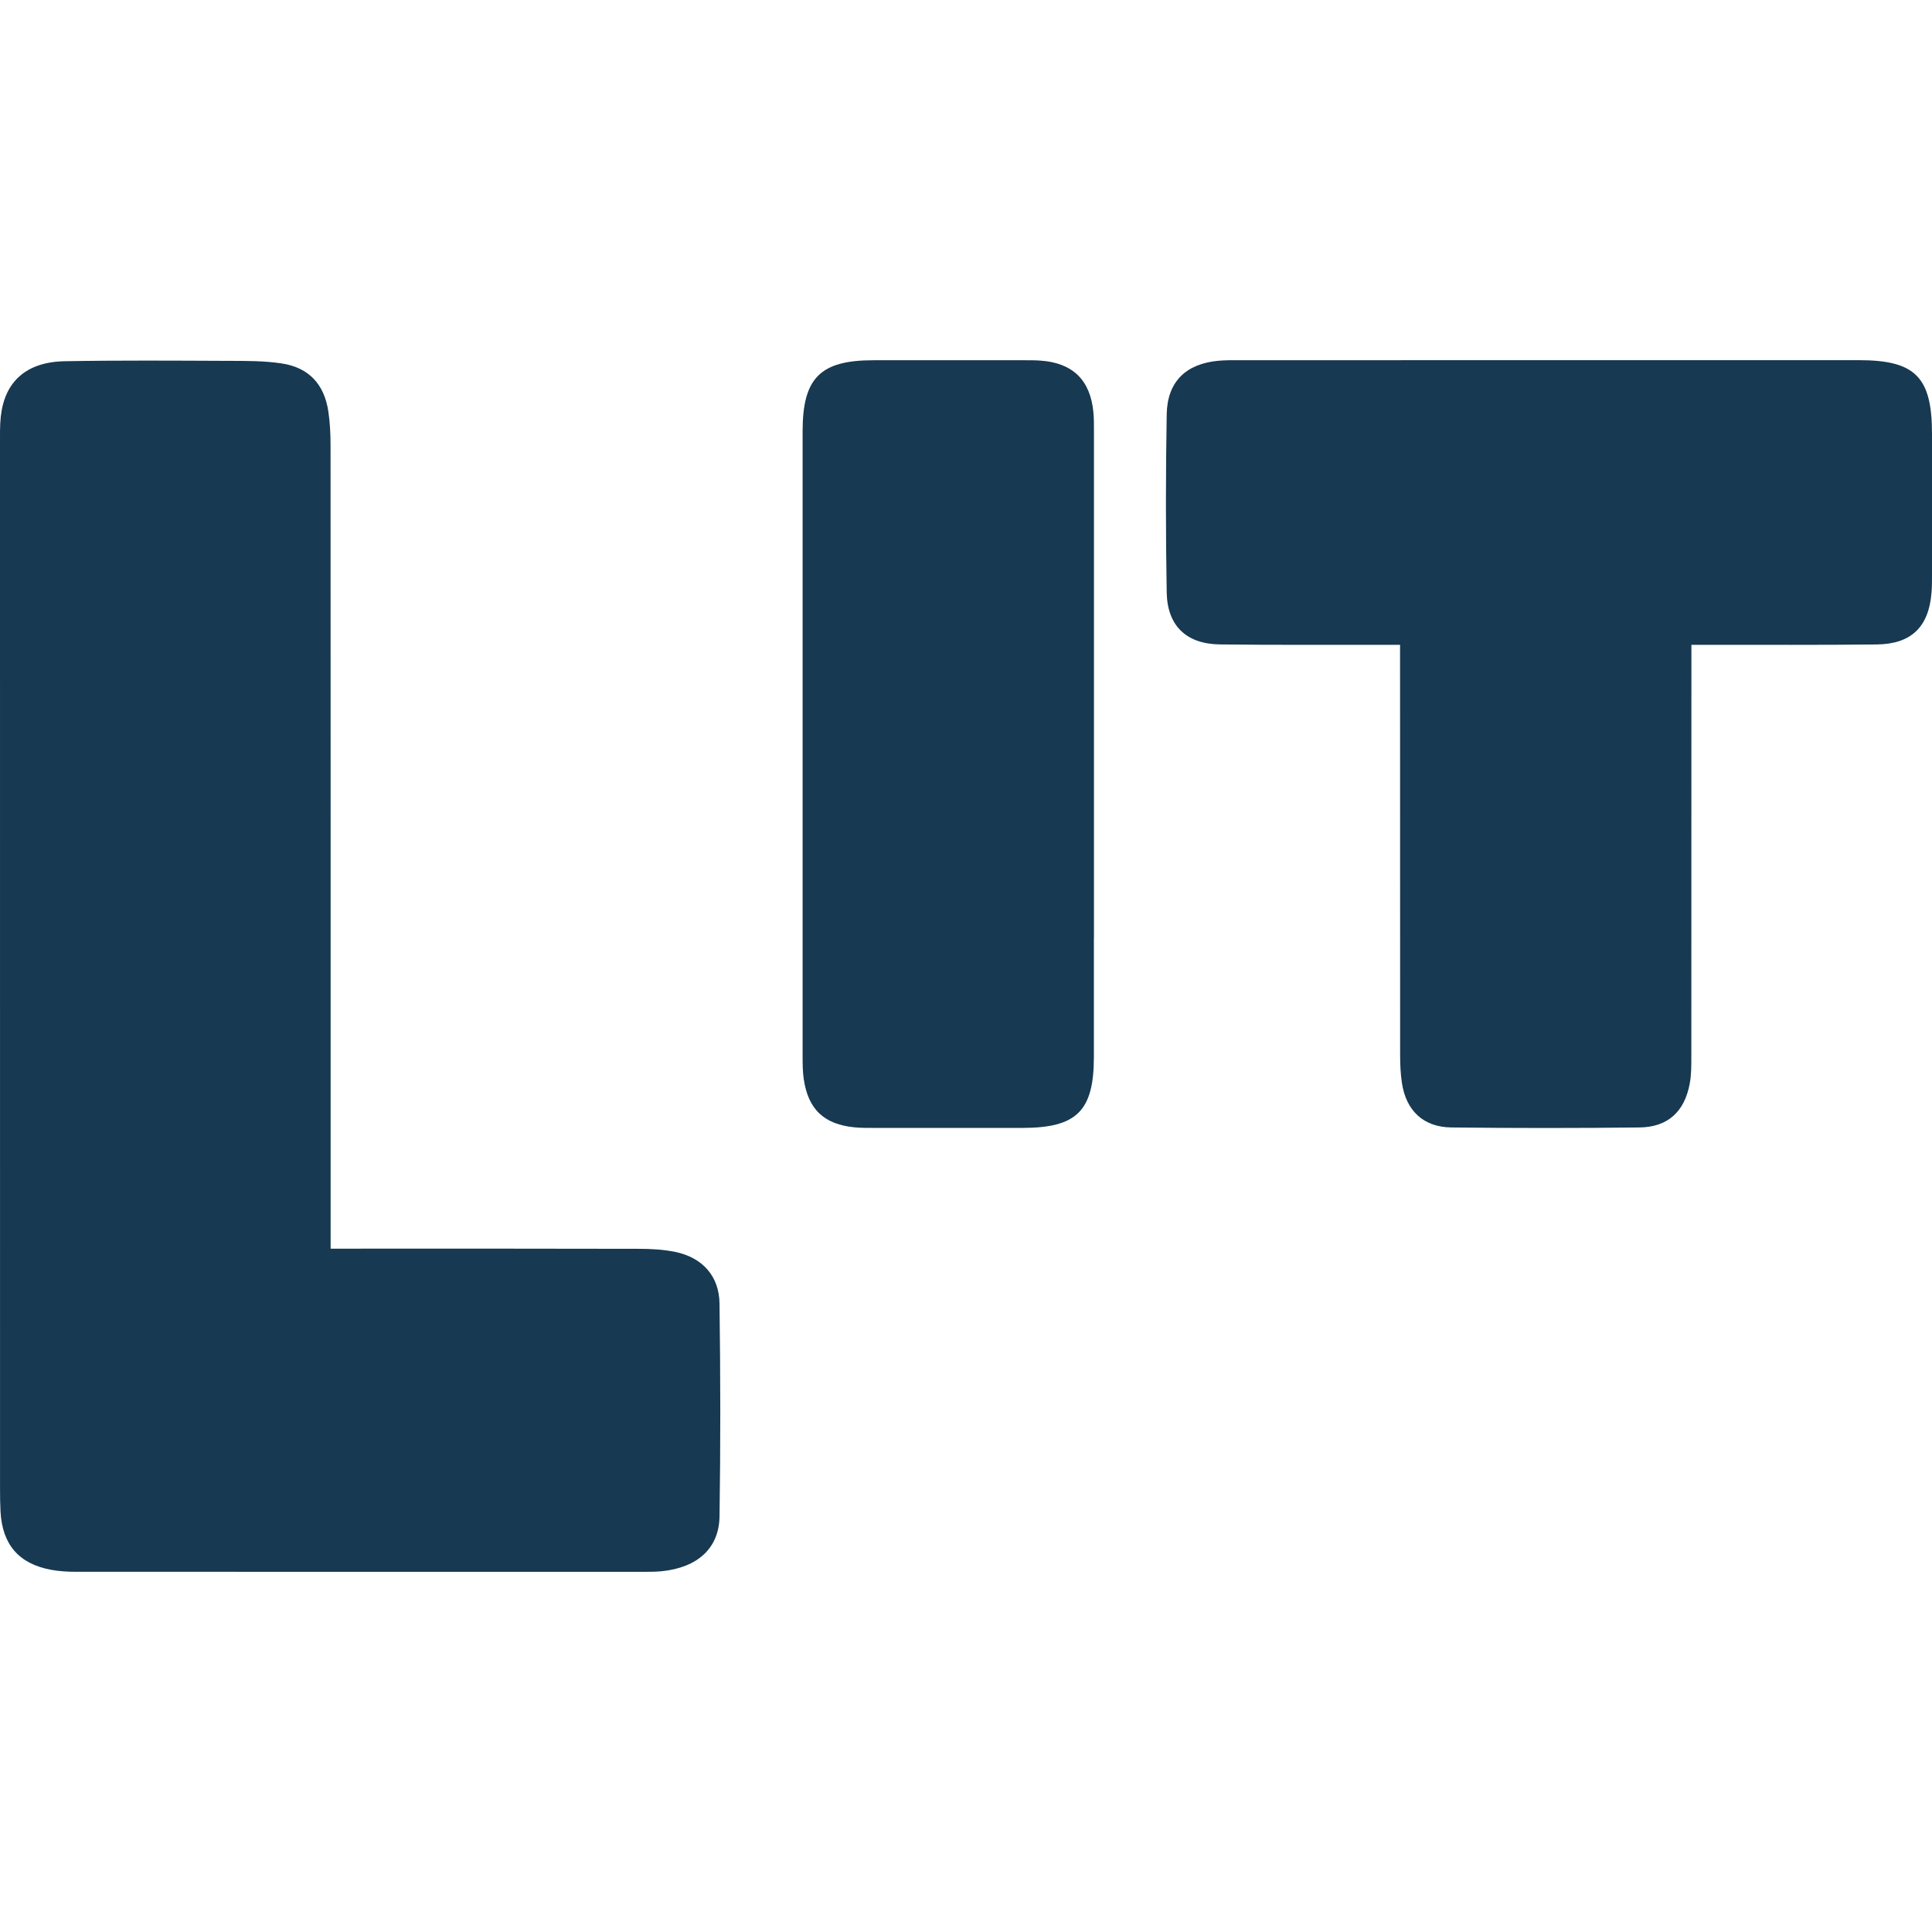
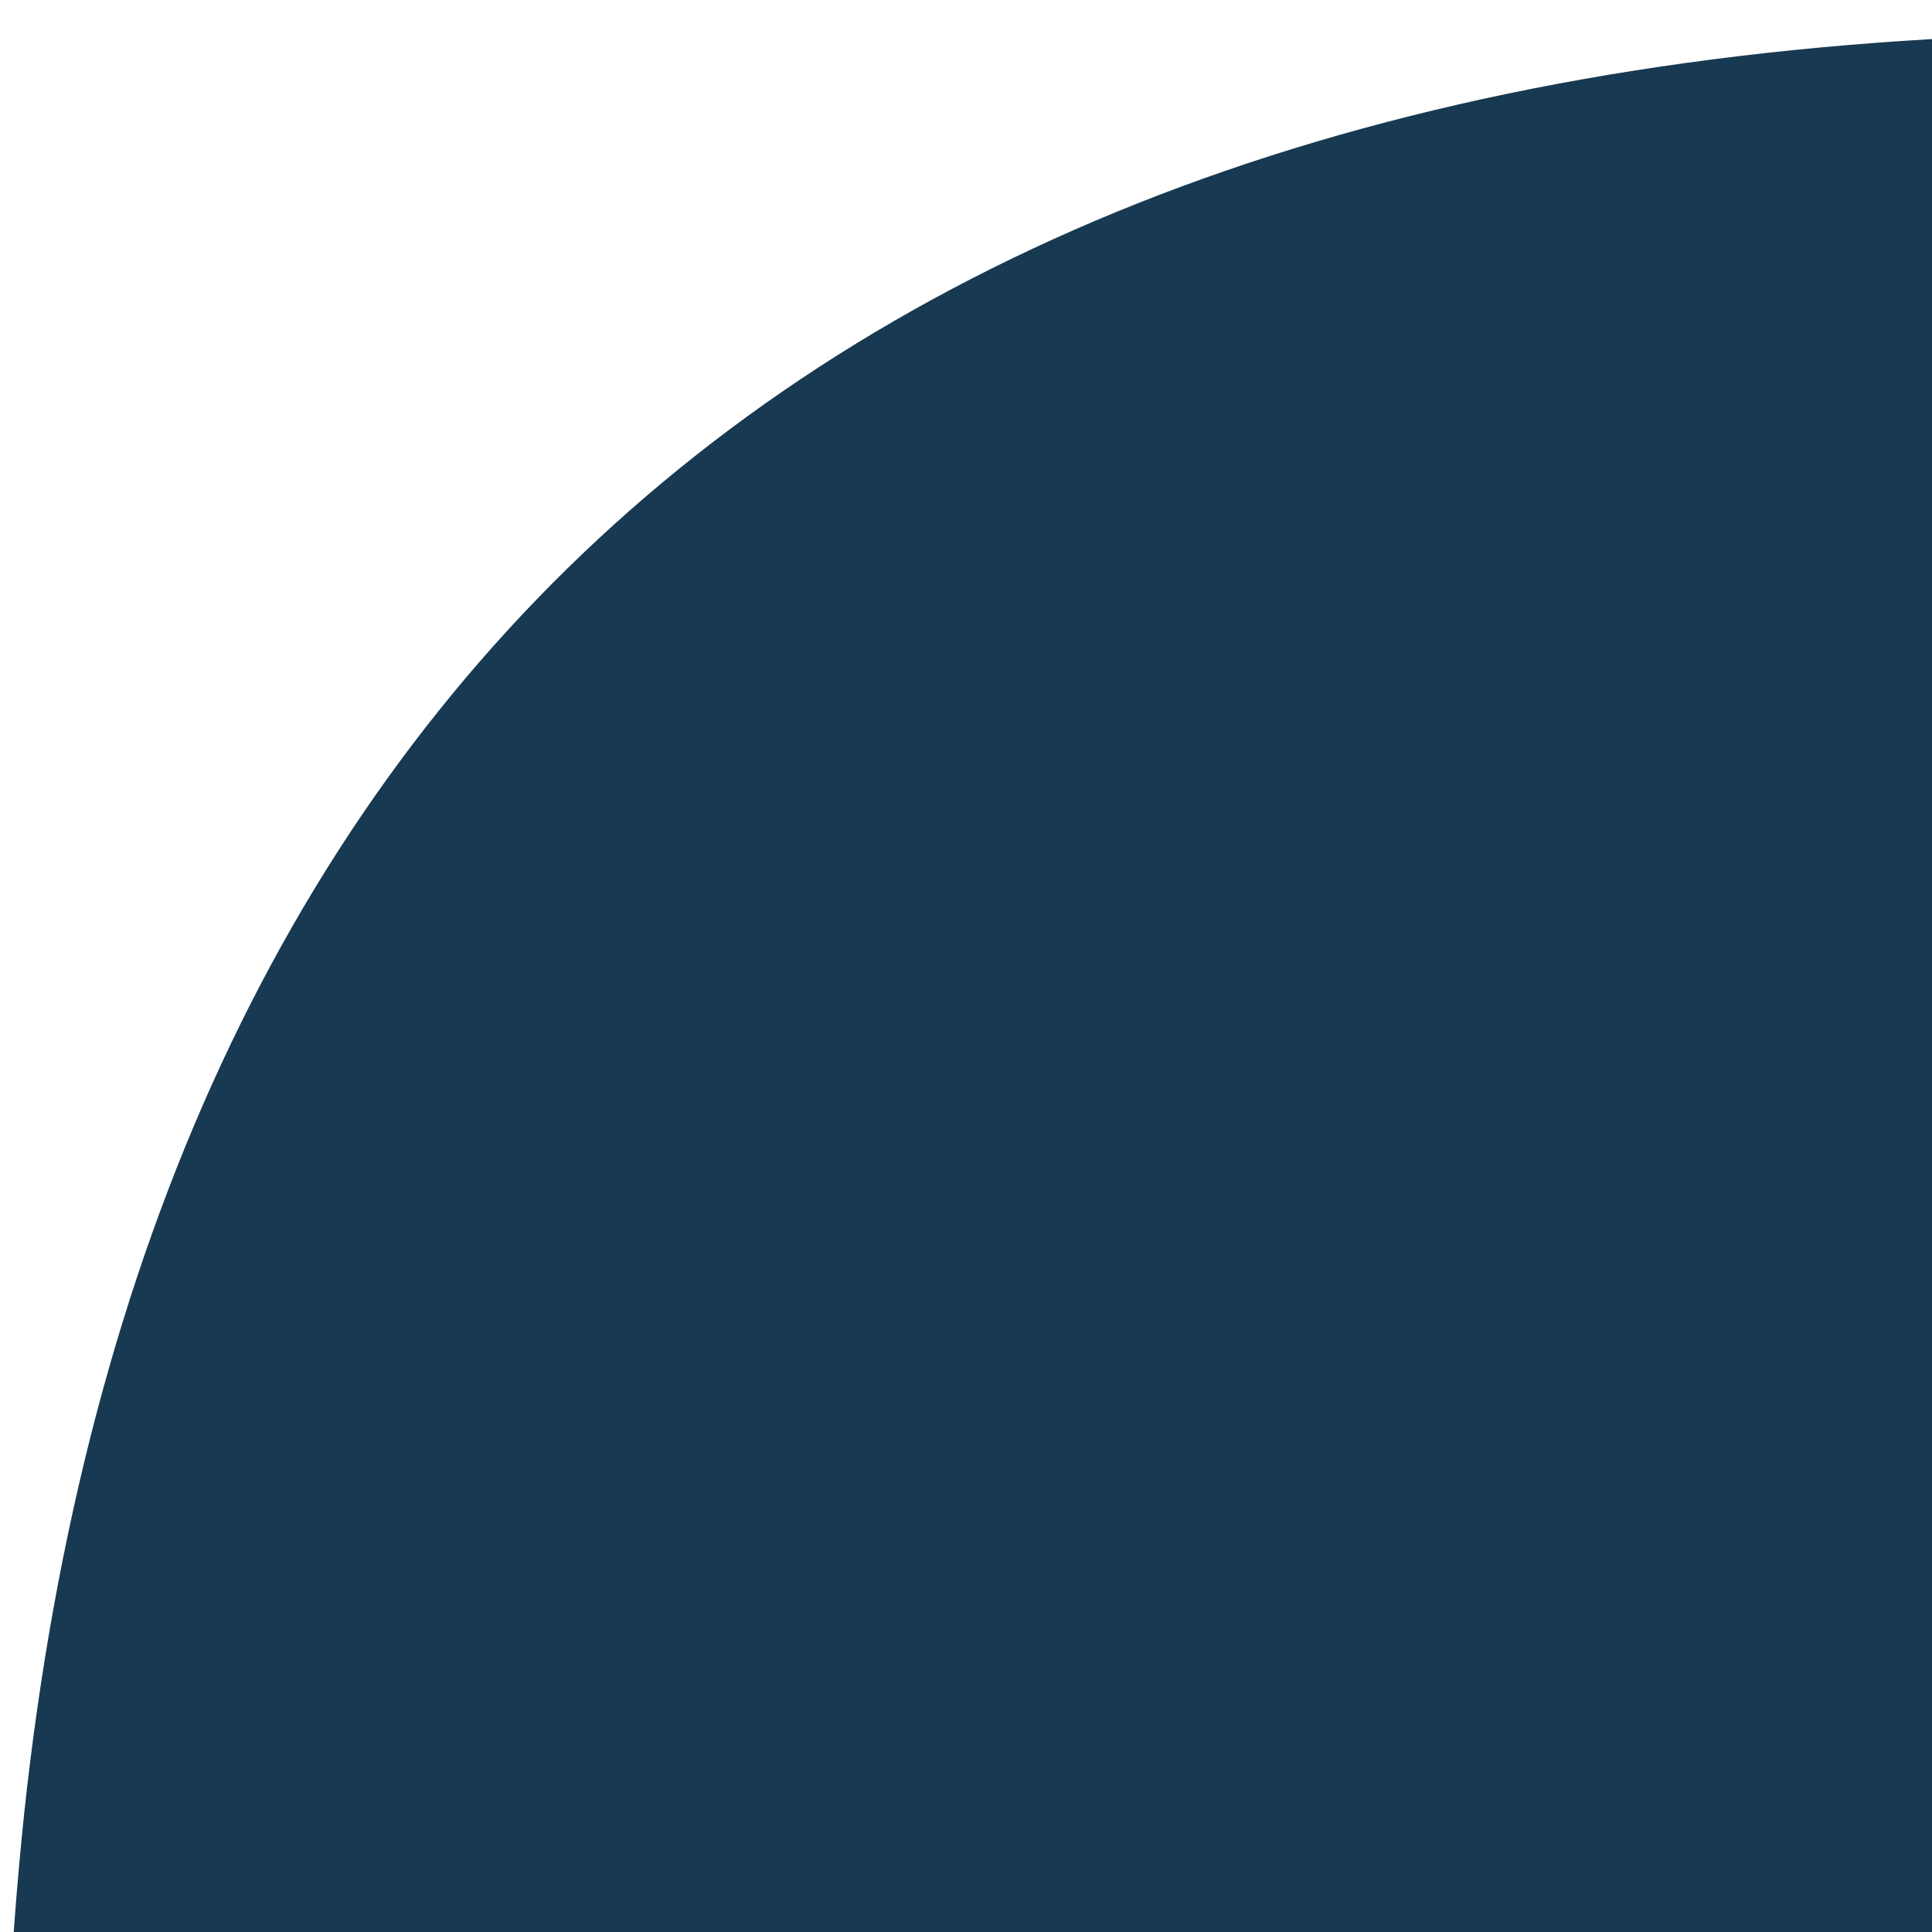
- <svg xmlns="http://www.w3.org/2000/svg" id="Capa_1" data-name="Capa 1" width="16" height="16" viewBox="0 0 512 321.1">
+ <svg xmlns="http://www.w3.org/2000/svg" id="Capa_1" data-name="Capa 1" width="16" height="16" viewBox="0 0 16 16">
  <defs>
    <style>
      .cls-1 {
        fill: #173951;
        stroke-width: 0px;
      }
    </style>
  </defs>
  <path class="cls-1" d="M87.63,235.46c1.99,0,3.42,0,4.84,0,25.61,0,51.21-.03,76.82.04,3.24,0,6.54.18,9.7.83,7.13,1.49,11.6,6.36,11.69,13.67.25,18.82.29,37.65,0,56.47-.14,8.45-5.9,13.48-15.19,14.46-1.56.16-3.14.17-4.7.17-50.24,0-100.49.01-150.73-.01-2.16,0-4.36-.13-6.48-.52-8.56-1.57-12.95-6.66-13.44-15.39-.11-2.05-.13-4.1-.13-6.15C0,197.89,0,123.37,0,22.25c0-2.41-.05-4.84.2-7.23C1.2,5.69,6.94.47,17.15.28,31.52.02,45.89.12,60.26.18c4.81.02,9.69-.04,14.43.69,7.19,1.1,11.26,5.55,12.33,12.75.44,2.97.58,6.01.58,9.02.03,78.07.02,129.55.02,207.62v5.21Z" />
  <g>
    <path class="cls-1" d="M289.89,153.07c0,44.74,0-13.17,0,31.57,0,14.32-4.53,18.81-18.94,18.82-13.19,0-26.38,0-39.57,0-1.59,0-3.2,0-4.78-.14-8.22-.76-12.48-4.8-13.62-12.96-.26-1.89-.28-3.81-.28-5.72-.01-89.48-.01-76.32,0-165.8,0-14.11,4.68-18.81,18.71-18.82,13.4,0,26.81,0,40.21,0,1.38,0,2.77,0,4.15.1,8.5.6,13.17,5.14,13.99,13.64.17,1.79.15,3.61.15,5.42,0,44.64,0,89.27,0,133.91Z" />
    <path class="cls-1" d="M371.03,75.44c-1.78,0-3.04,0-4.3,0-14.47-.02-28.93.06-43.4-.11-8.89-.1-13.99-4.89-14.14-13.81-.28-15.72-.27-31.46,0-47.18.15-8.65,5.1-13.4,13.73-14.19,1.8-.16,3.61-.14,5.42-.14C383.11,0,437.89,0,492.67,0c14.89,0,19.32,4.47,19.33,19.46,0,12.54,0,25.08,0,37.62,0,1.49,0,2.98-.12,4.46-.72,9.16-5.35,13.7-14.57,13.8-15,.16-30,.08-44.99.1-1.25,0-2.49,0-4.08,0,0,1.73,0,3.09,0,4.44,0,69.08,0,35.5-.02,104.58,0,2.43.02,4.92-.43,7.29-1.39,7.45-5.83,11.51-13.36,11.59-16.59.19-33.19.19-49.78,0-7.45-.09-12.02-4.44-13.13-11.81-.36-2.4-.47-4.87-.47-7.3-.02-68.97-.02-35.29-.02-104.26v-4.53Z" />
  </g>
</svg>
